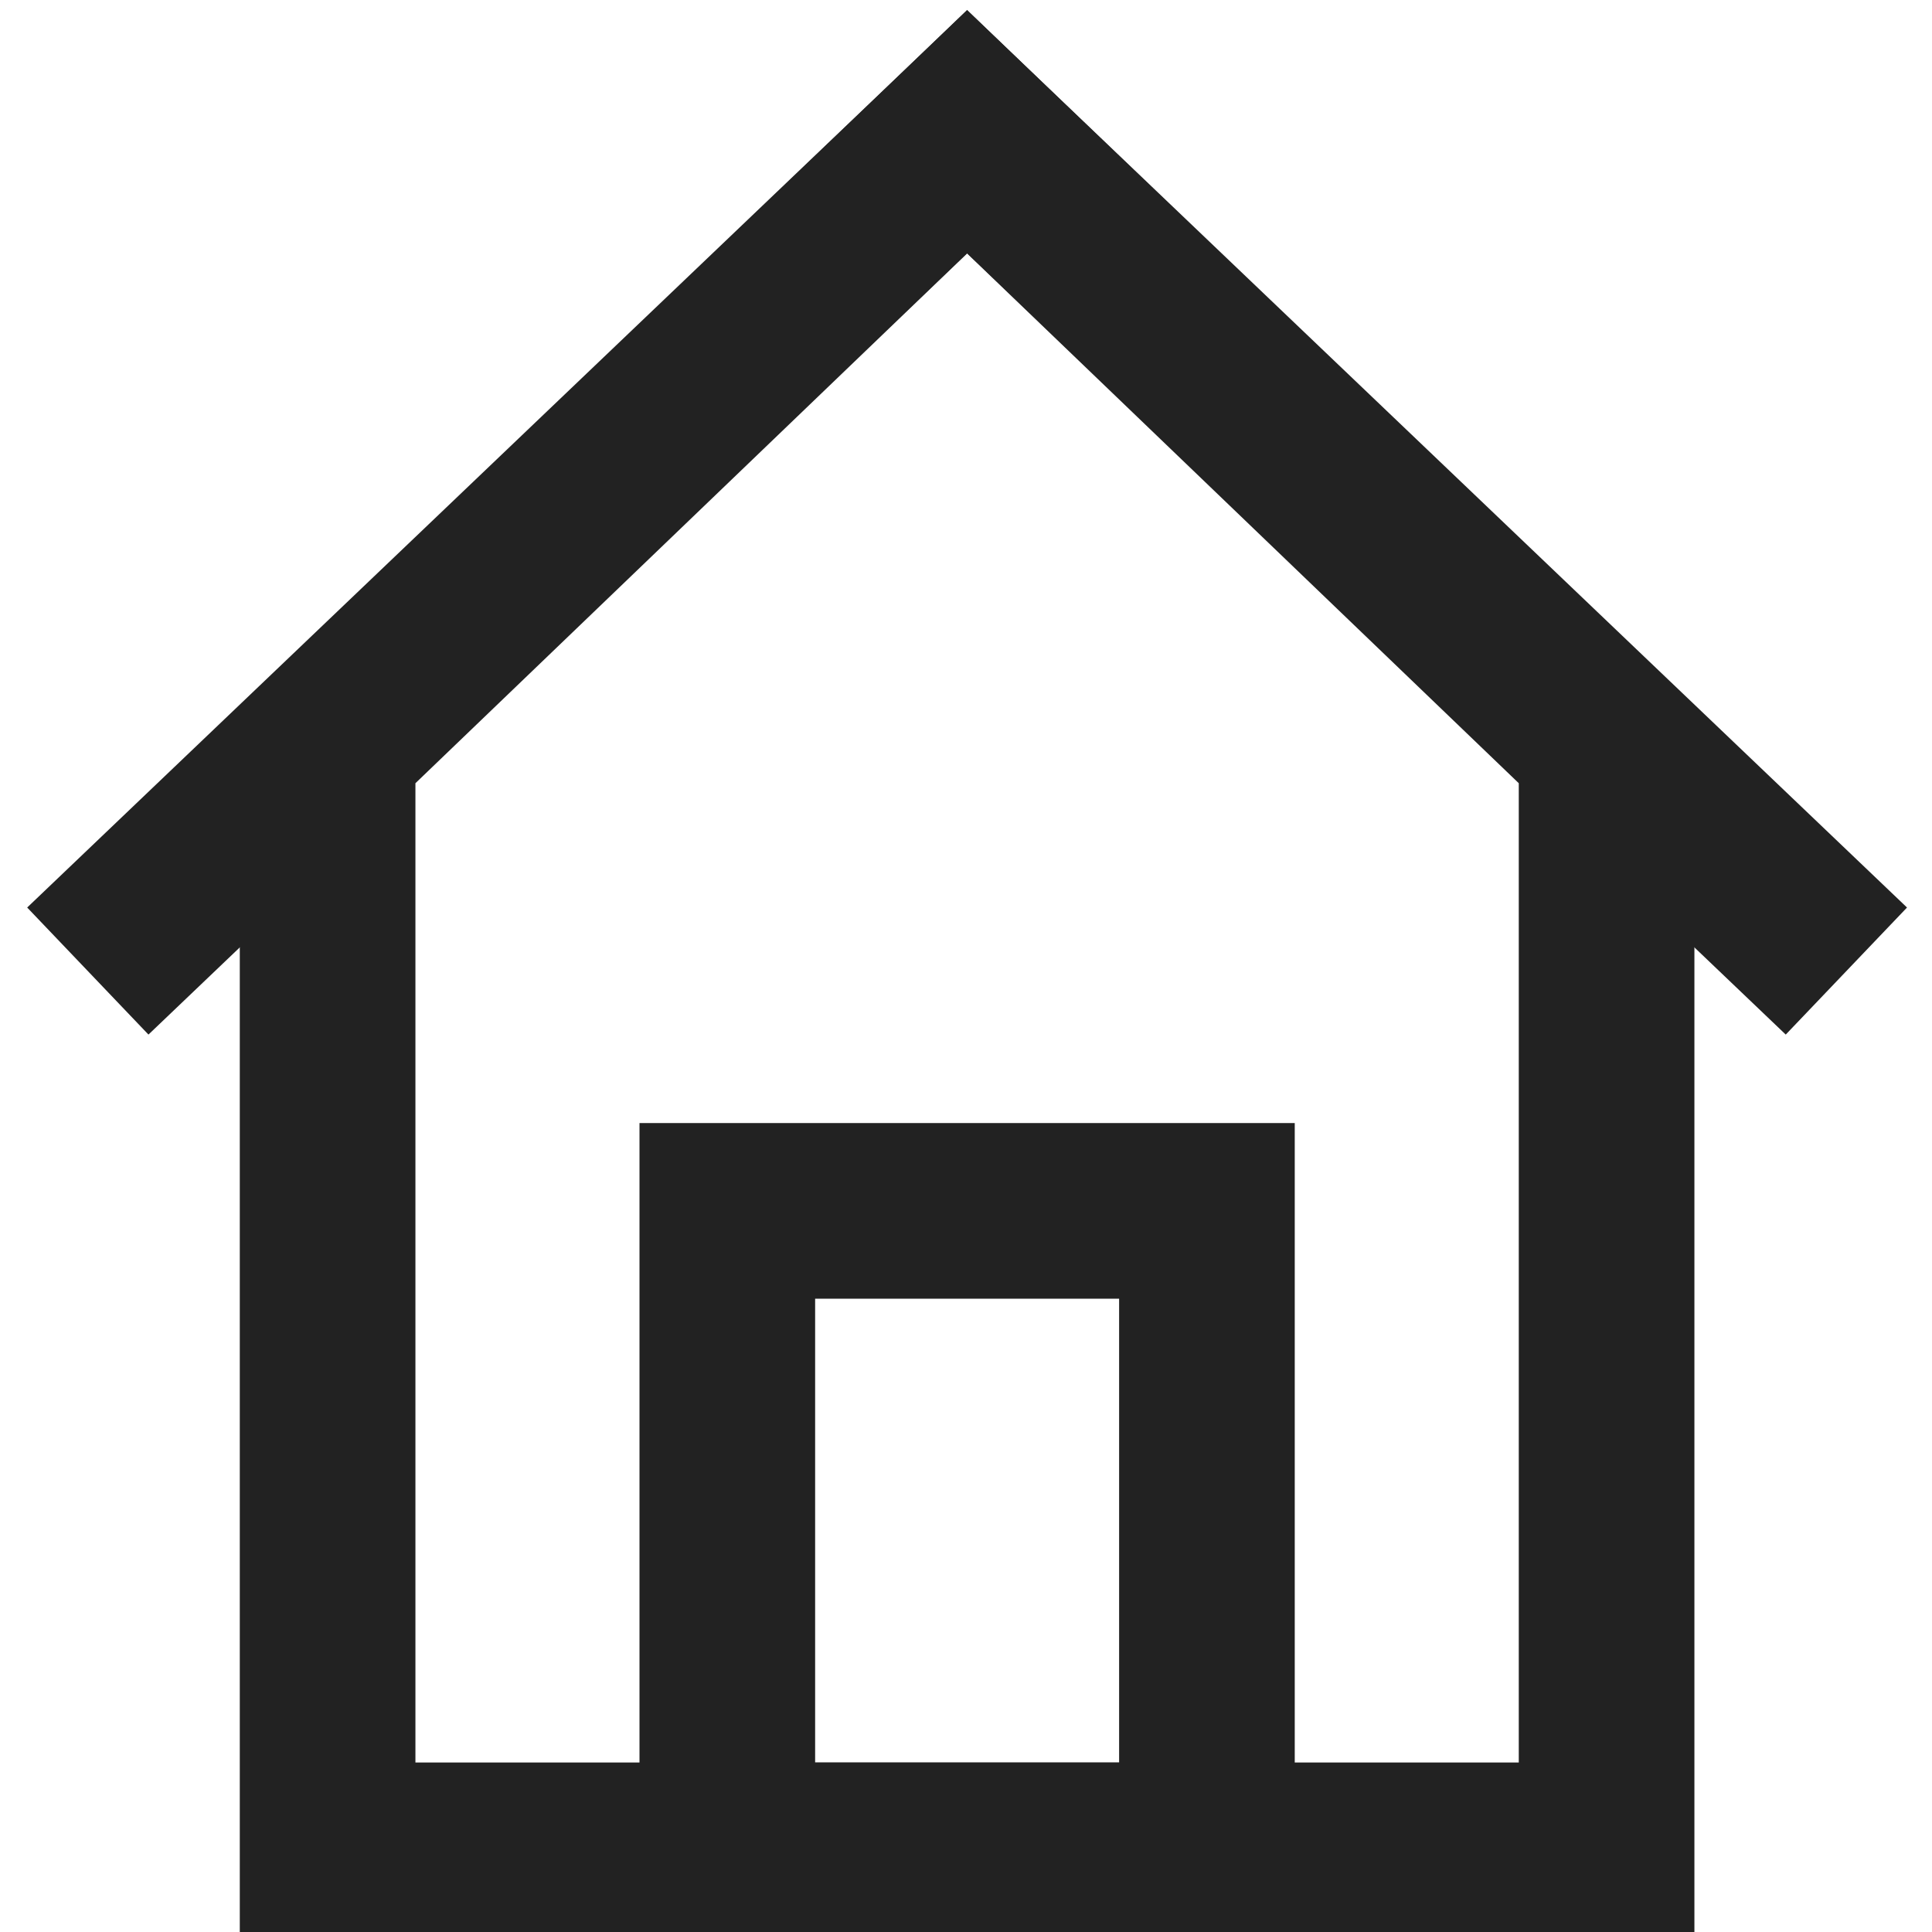
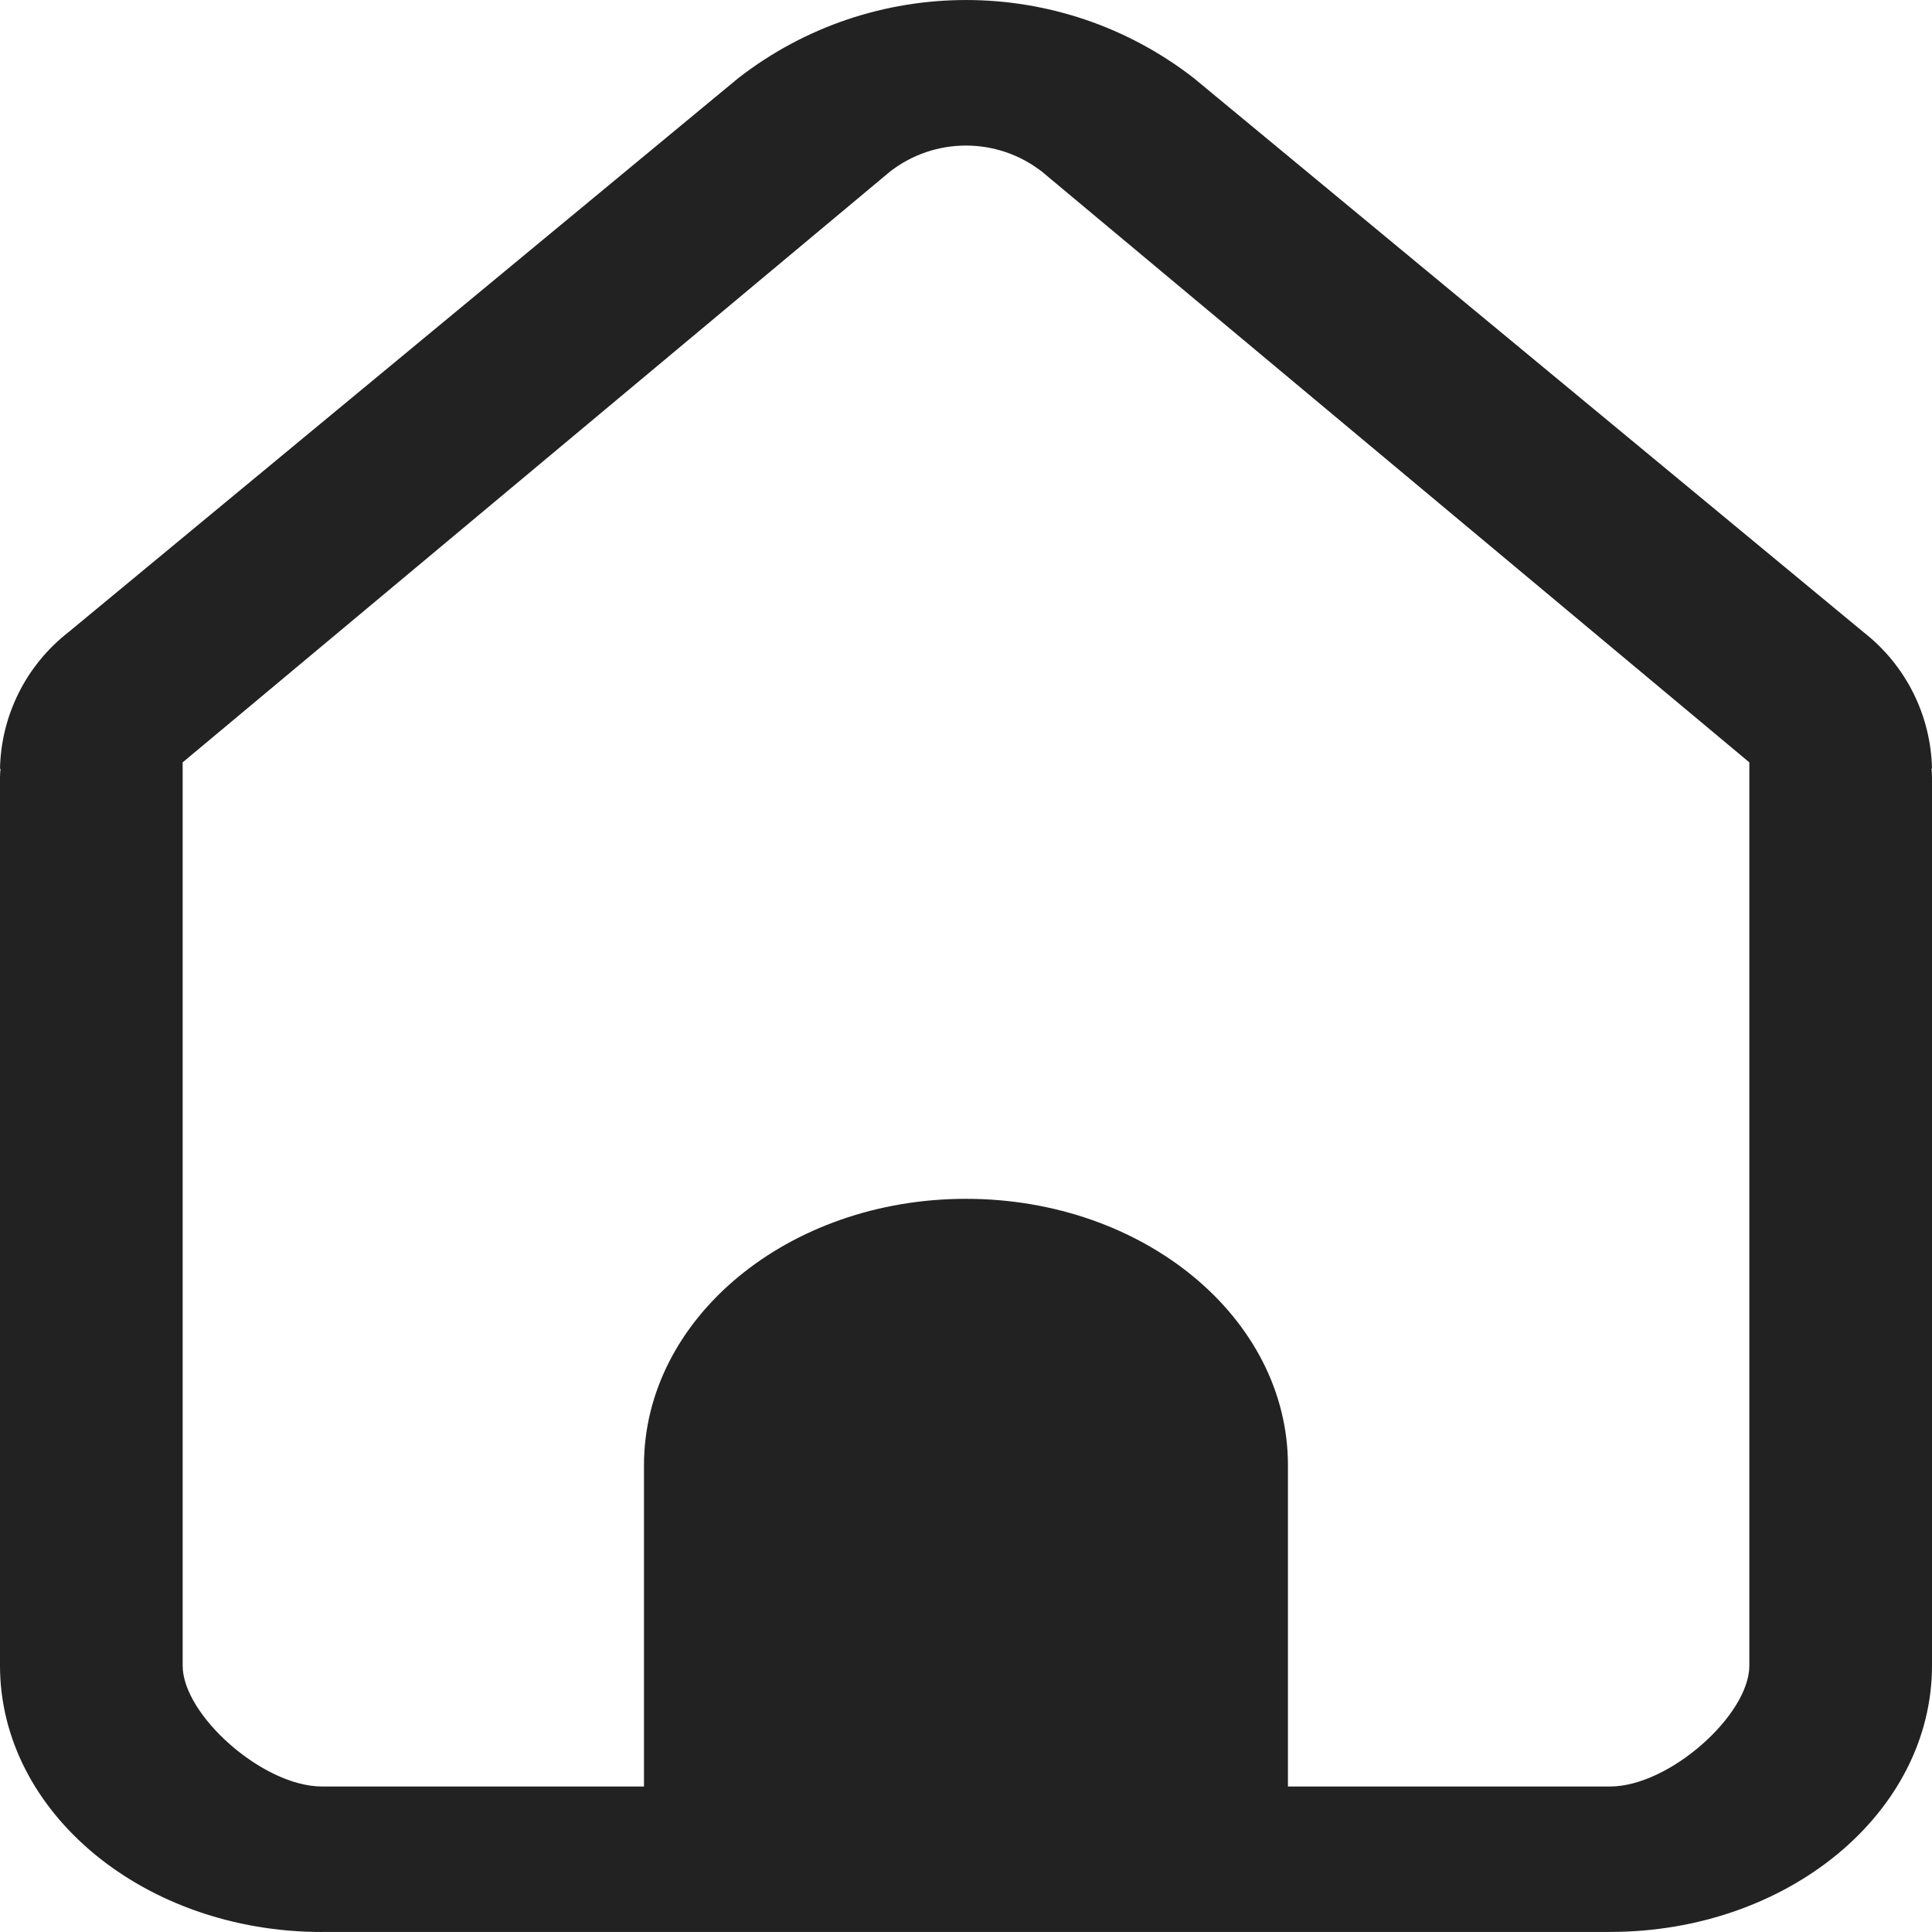
- <svg xmlns="http://www.w3.org/2000/svg" width="44" height="44">
-   <defs>
-     <clipPath id="a">
-       <path data-name="사각형 2587" transform="translate(162 34)" fill="none" stroke="#707070" d="M0 0h44v44H0z" />
-     </clipPath>
-   </defs>
-   <g transform="translate(-162 -34)" clip-path="url(#a)">
-     <g fill="none" stroke="#222" stroke-miterlimit="10" stroke-width="4">
-       <path data-name="패스 2019" d="M204.05 56.115L184.025 37 164 56.115" />
-       <path data-name="패스 2020" d="M184.025 37l-14.564 13.985V76.14h29.128V50.985z" />
-       <path data-name="사각형 75" d="M178.564 61.577h10.923v14.564h-10.923z" />
-     </g>
-   </g>
+ <svg xmlns="http://www.w3.org/2000/svg" id="home_on" width="55" height="55" viewBox="0 0 55 55">
+   <path id="패스_124068" data-name="패스 124068" d="M33.166,63.973c-5.062,0-9.166-3.4-9.166-7.584V31.111a2.262,2.262,0,0,1,.015-.253H24a5.055,5.055,0,0,1,1.943-3.883L45.021,11.194a10.567,10.567,0,0,1,12.961,0L77.057,26.975A5.061,5.061,0,0,1,79,30.855h-.015a2.343,2.343,0,0,1,.015.253V56.387c0,4.188-4.1,7.584-9.166,7.584H33.166ZM53.659,13.857,73.8,30.676V56.392c0,1.4-2.279,3.439-3.966,3.439H60.665V50.685c0-4.188-4.1-7.584-9.166-7.584s-9.166,3.4-9.166,7.584v9.146H33.166c-1.687,0-3.966-2.042-3.966-3.439V30.676L49.338,13.857a3.522,3.522,0,0,1,4.32,0Z" transform="translate(-24 -8.973)" fill="#222" fill-rule="evenodd" />
</svg>
